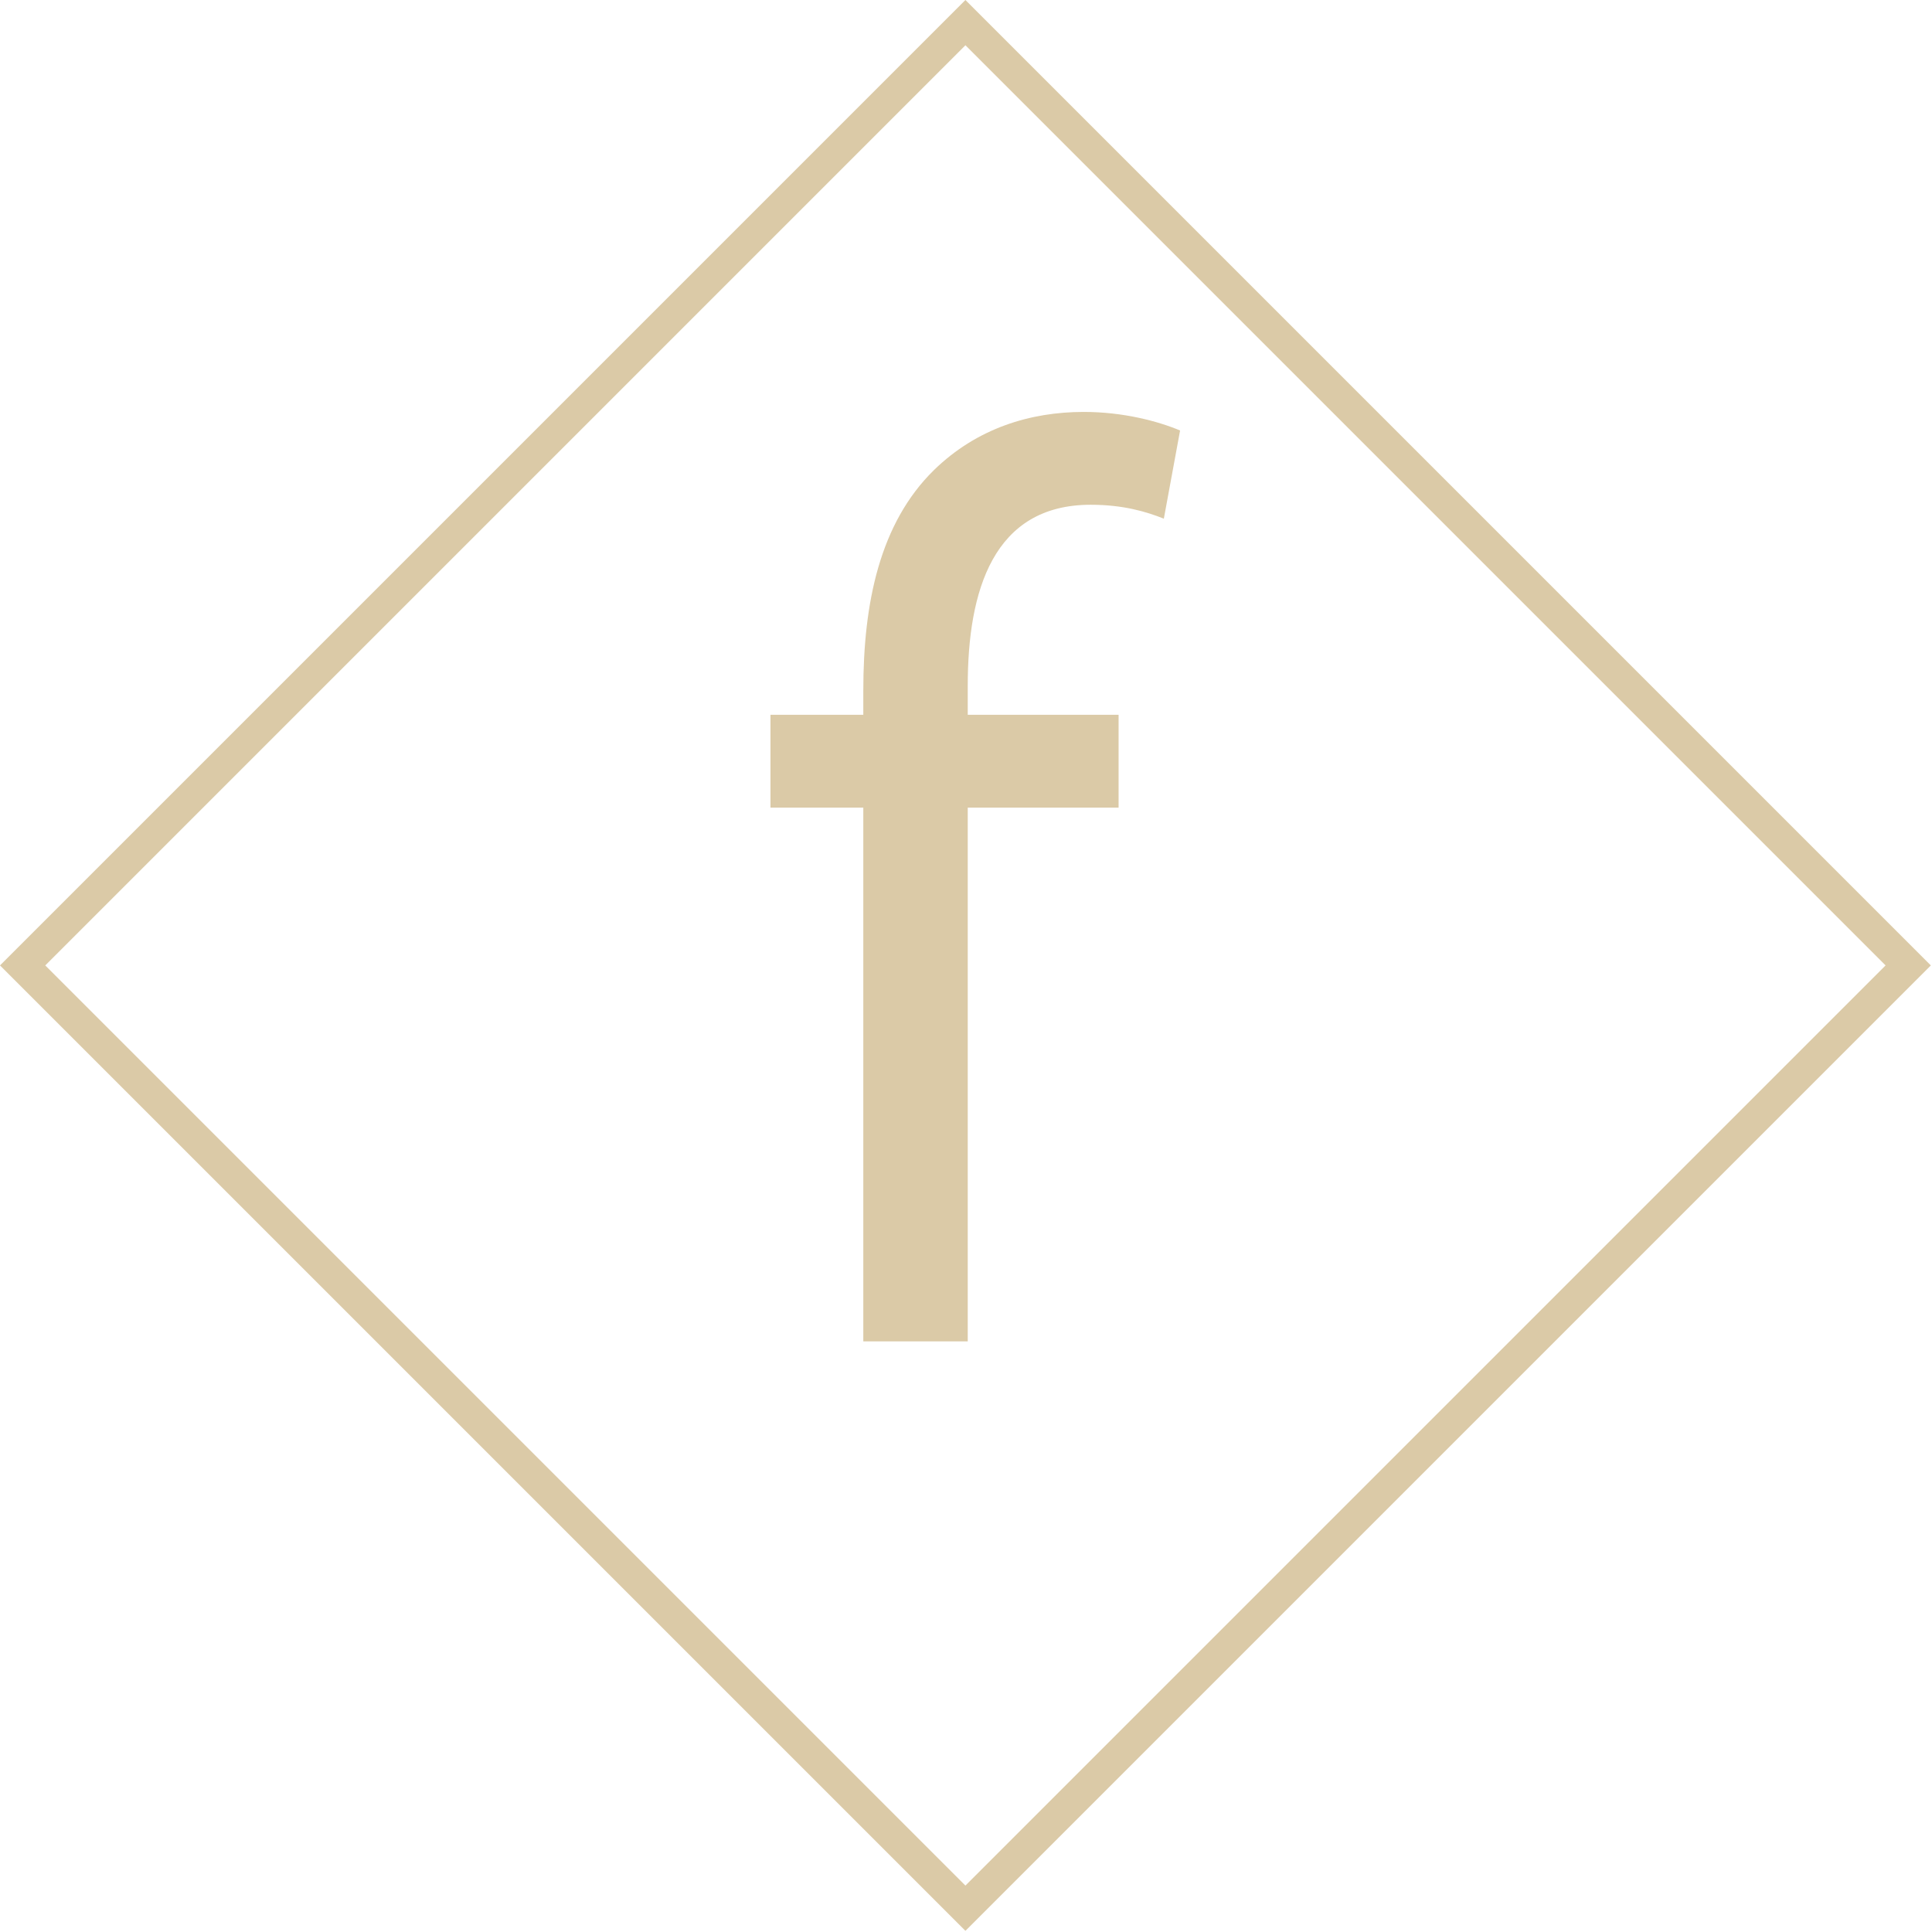
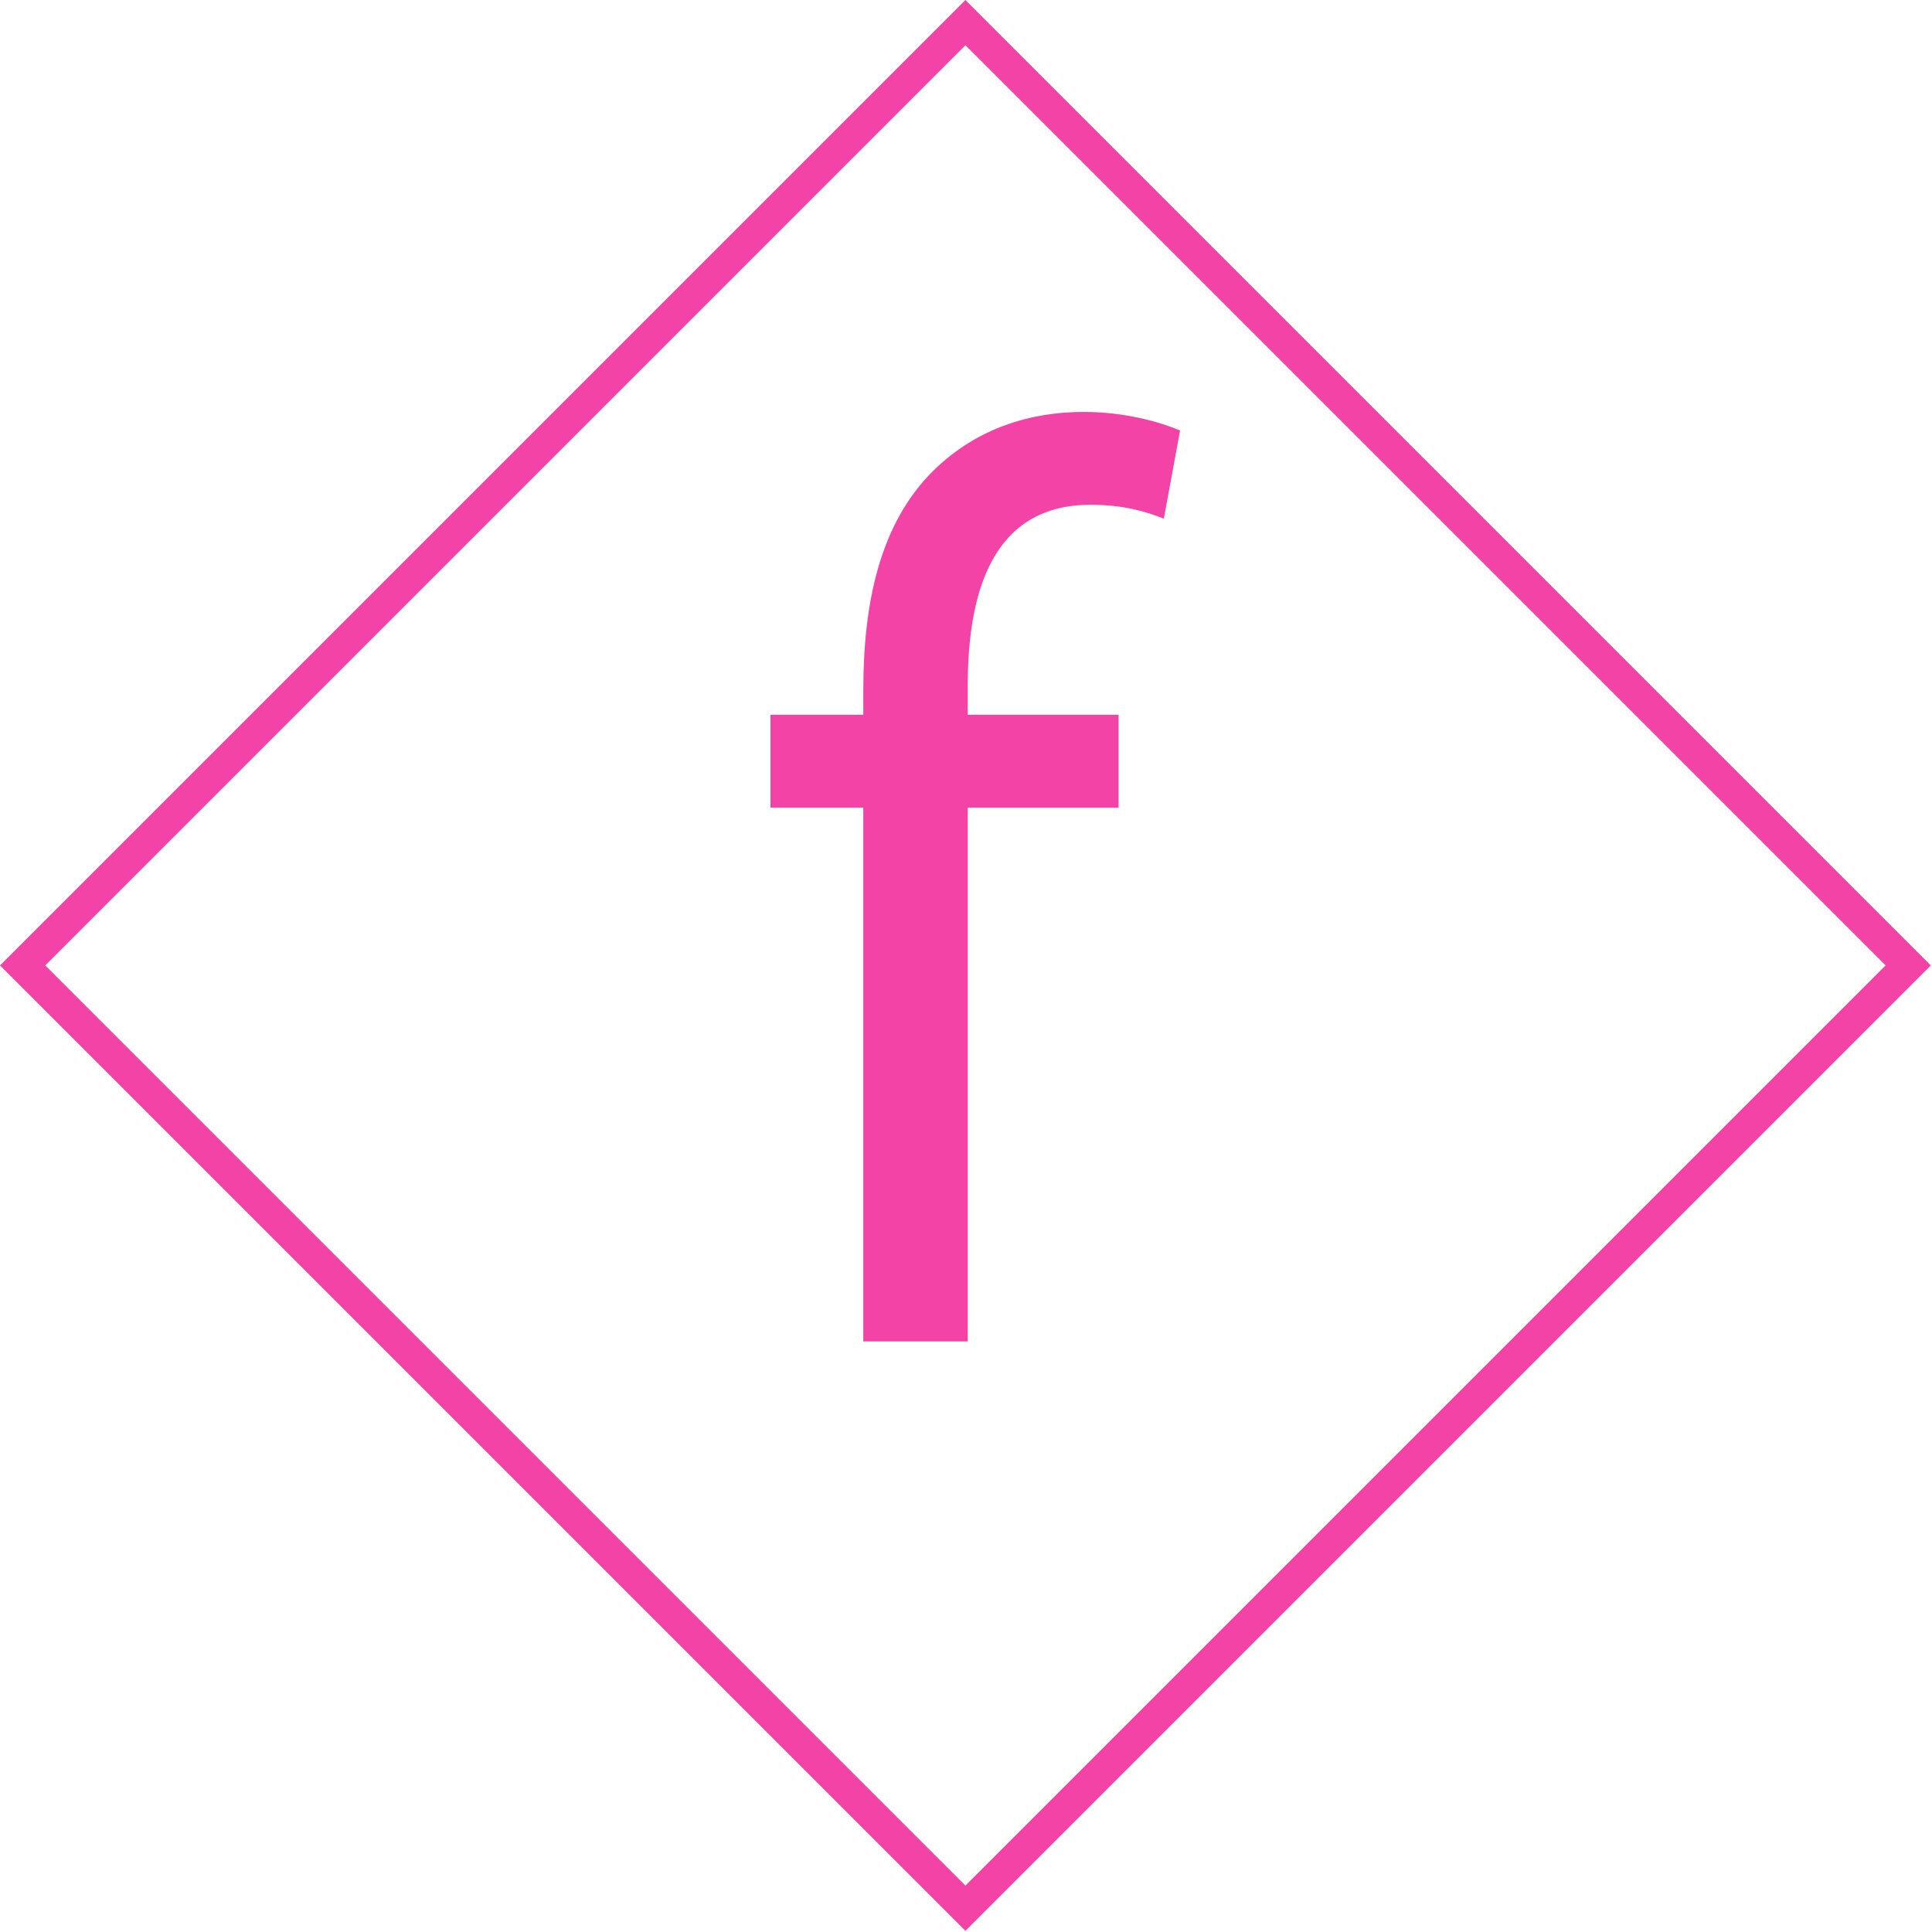
<svg xmlns="http://www.w3.org/2000/svg" version="1.1" x="0px" y="0px" viewBox="0 0 166.5 166.5" overflow="scroll" enable-background="new 0 0 166.5 166.5" xml:space="preserve">
  <defs>
</defs>
-   <path fill="#DBCAA7" d="M83.2,0L0,83.2l83.2,83.2l83.2-83.2L83.2,0z M83.2,162.5L3.9,83.2L83.2,3.9l79.3,79.3L83.2,162.5z" />
-   <path fill="#DBCAA7" d="M74.4,59.5v2.1h-8v8h8v46h9v-46h13v-8h-13v-2.5c0-8.2,2.2-15.6,10.6-15.6c2.8,0,4.8,0.6,6.3,1.2l1.4-7.6  c-1.9-0.8-4.9-1.6-8.3-1.6c-4.6,0-9.2,1.4-12.9,5C75.8,45.1,74.4,52,74.4,59.5z" />
+   <path fill="#F343A6" d="M83.2,0L0,83.2l83.2,83.2l83.2-83.2L83.2,0z M83.2,162.5L3.9,83.2L83.2,3.9l79.3,79.3L83.2,162.5z" />
+   <path fill="#F343A6" d="M74.4,59.5v2.1h-8v8h8v46h9v-46h13v-8h-13v-2.5c0-8.2,2.2-15.6,10.6-15.6c2.8,0,4.8,0.6,6.3,1.2l1.4-7.6  c-1.9-0.8-4.9-1.6-8.3-1.6c-4.6,0-9.2,1.4-12.9,5C75.8,45.1,74.4,52,74.4,59.5z" />
</svg>
